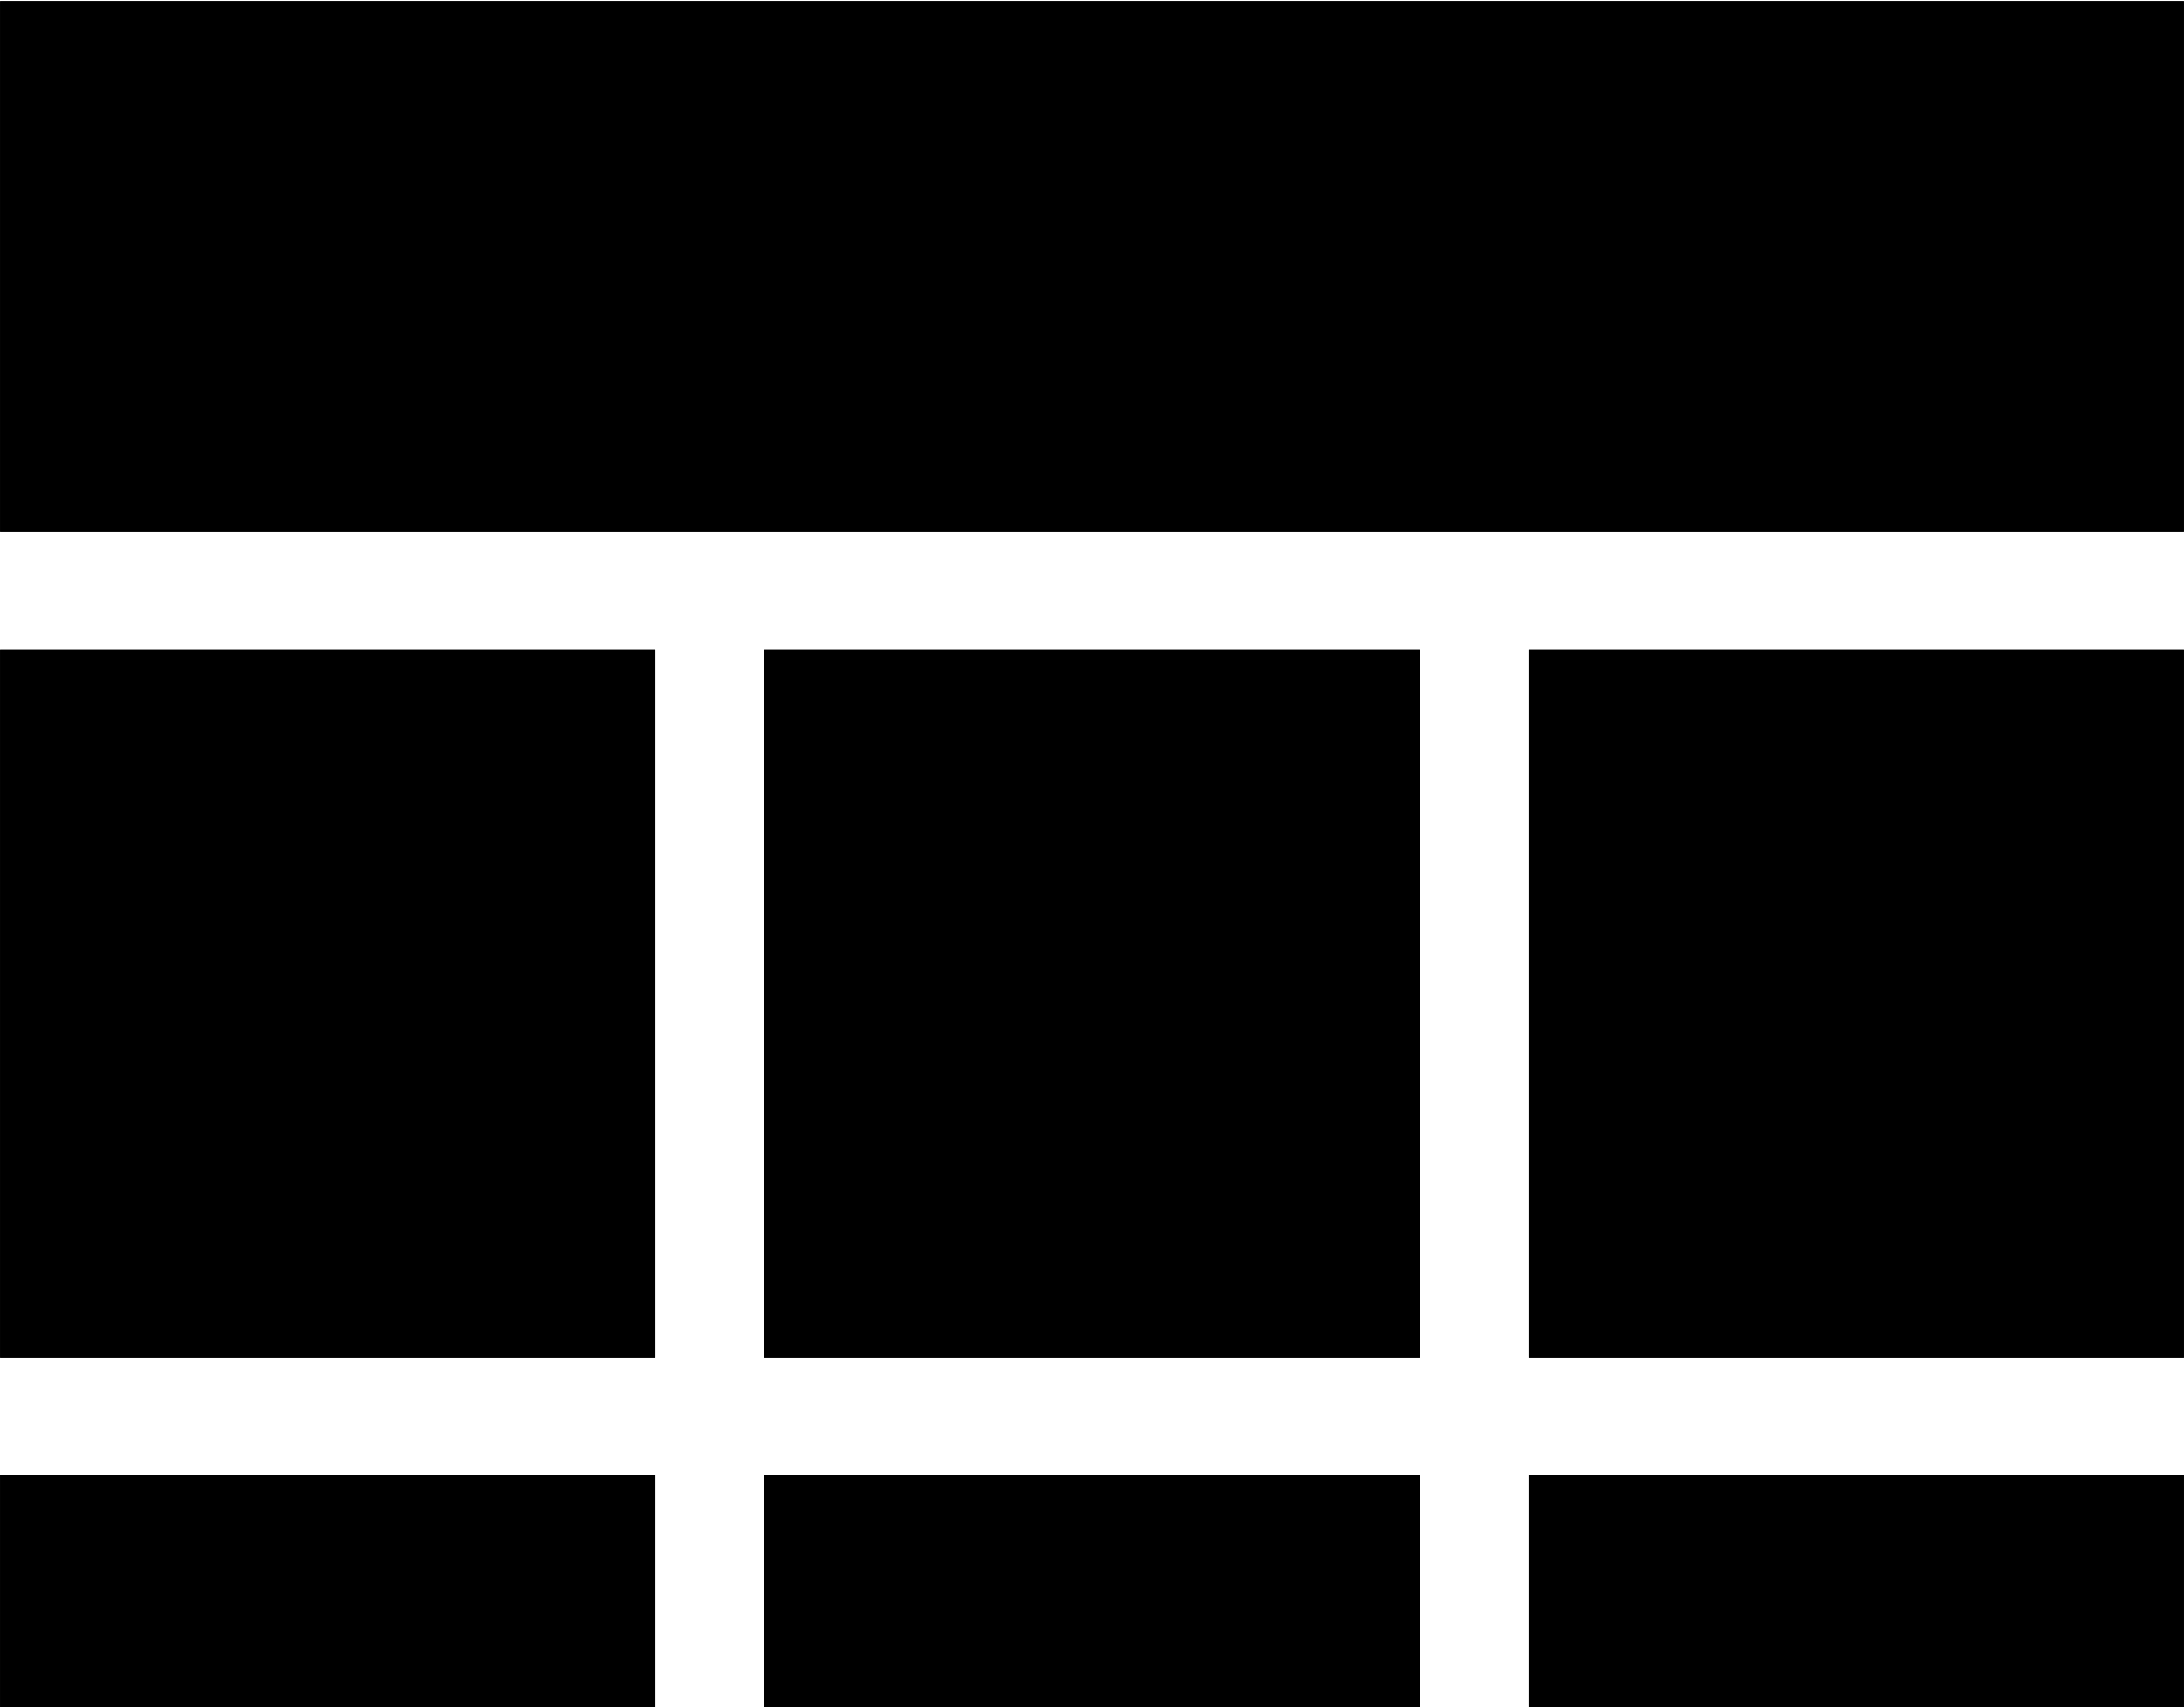
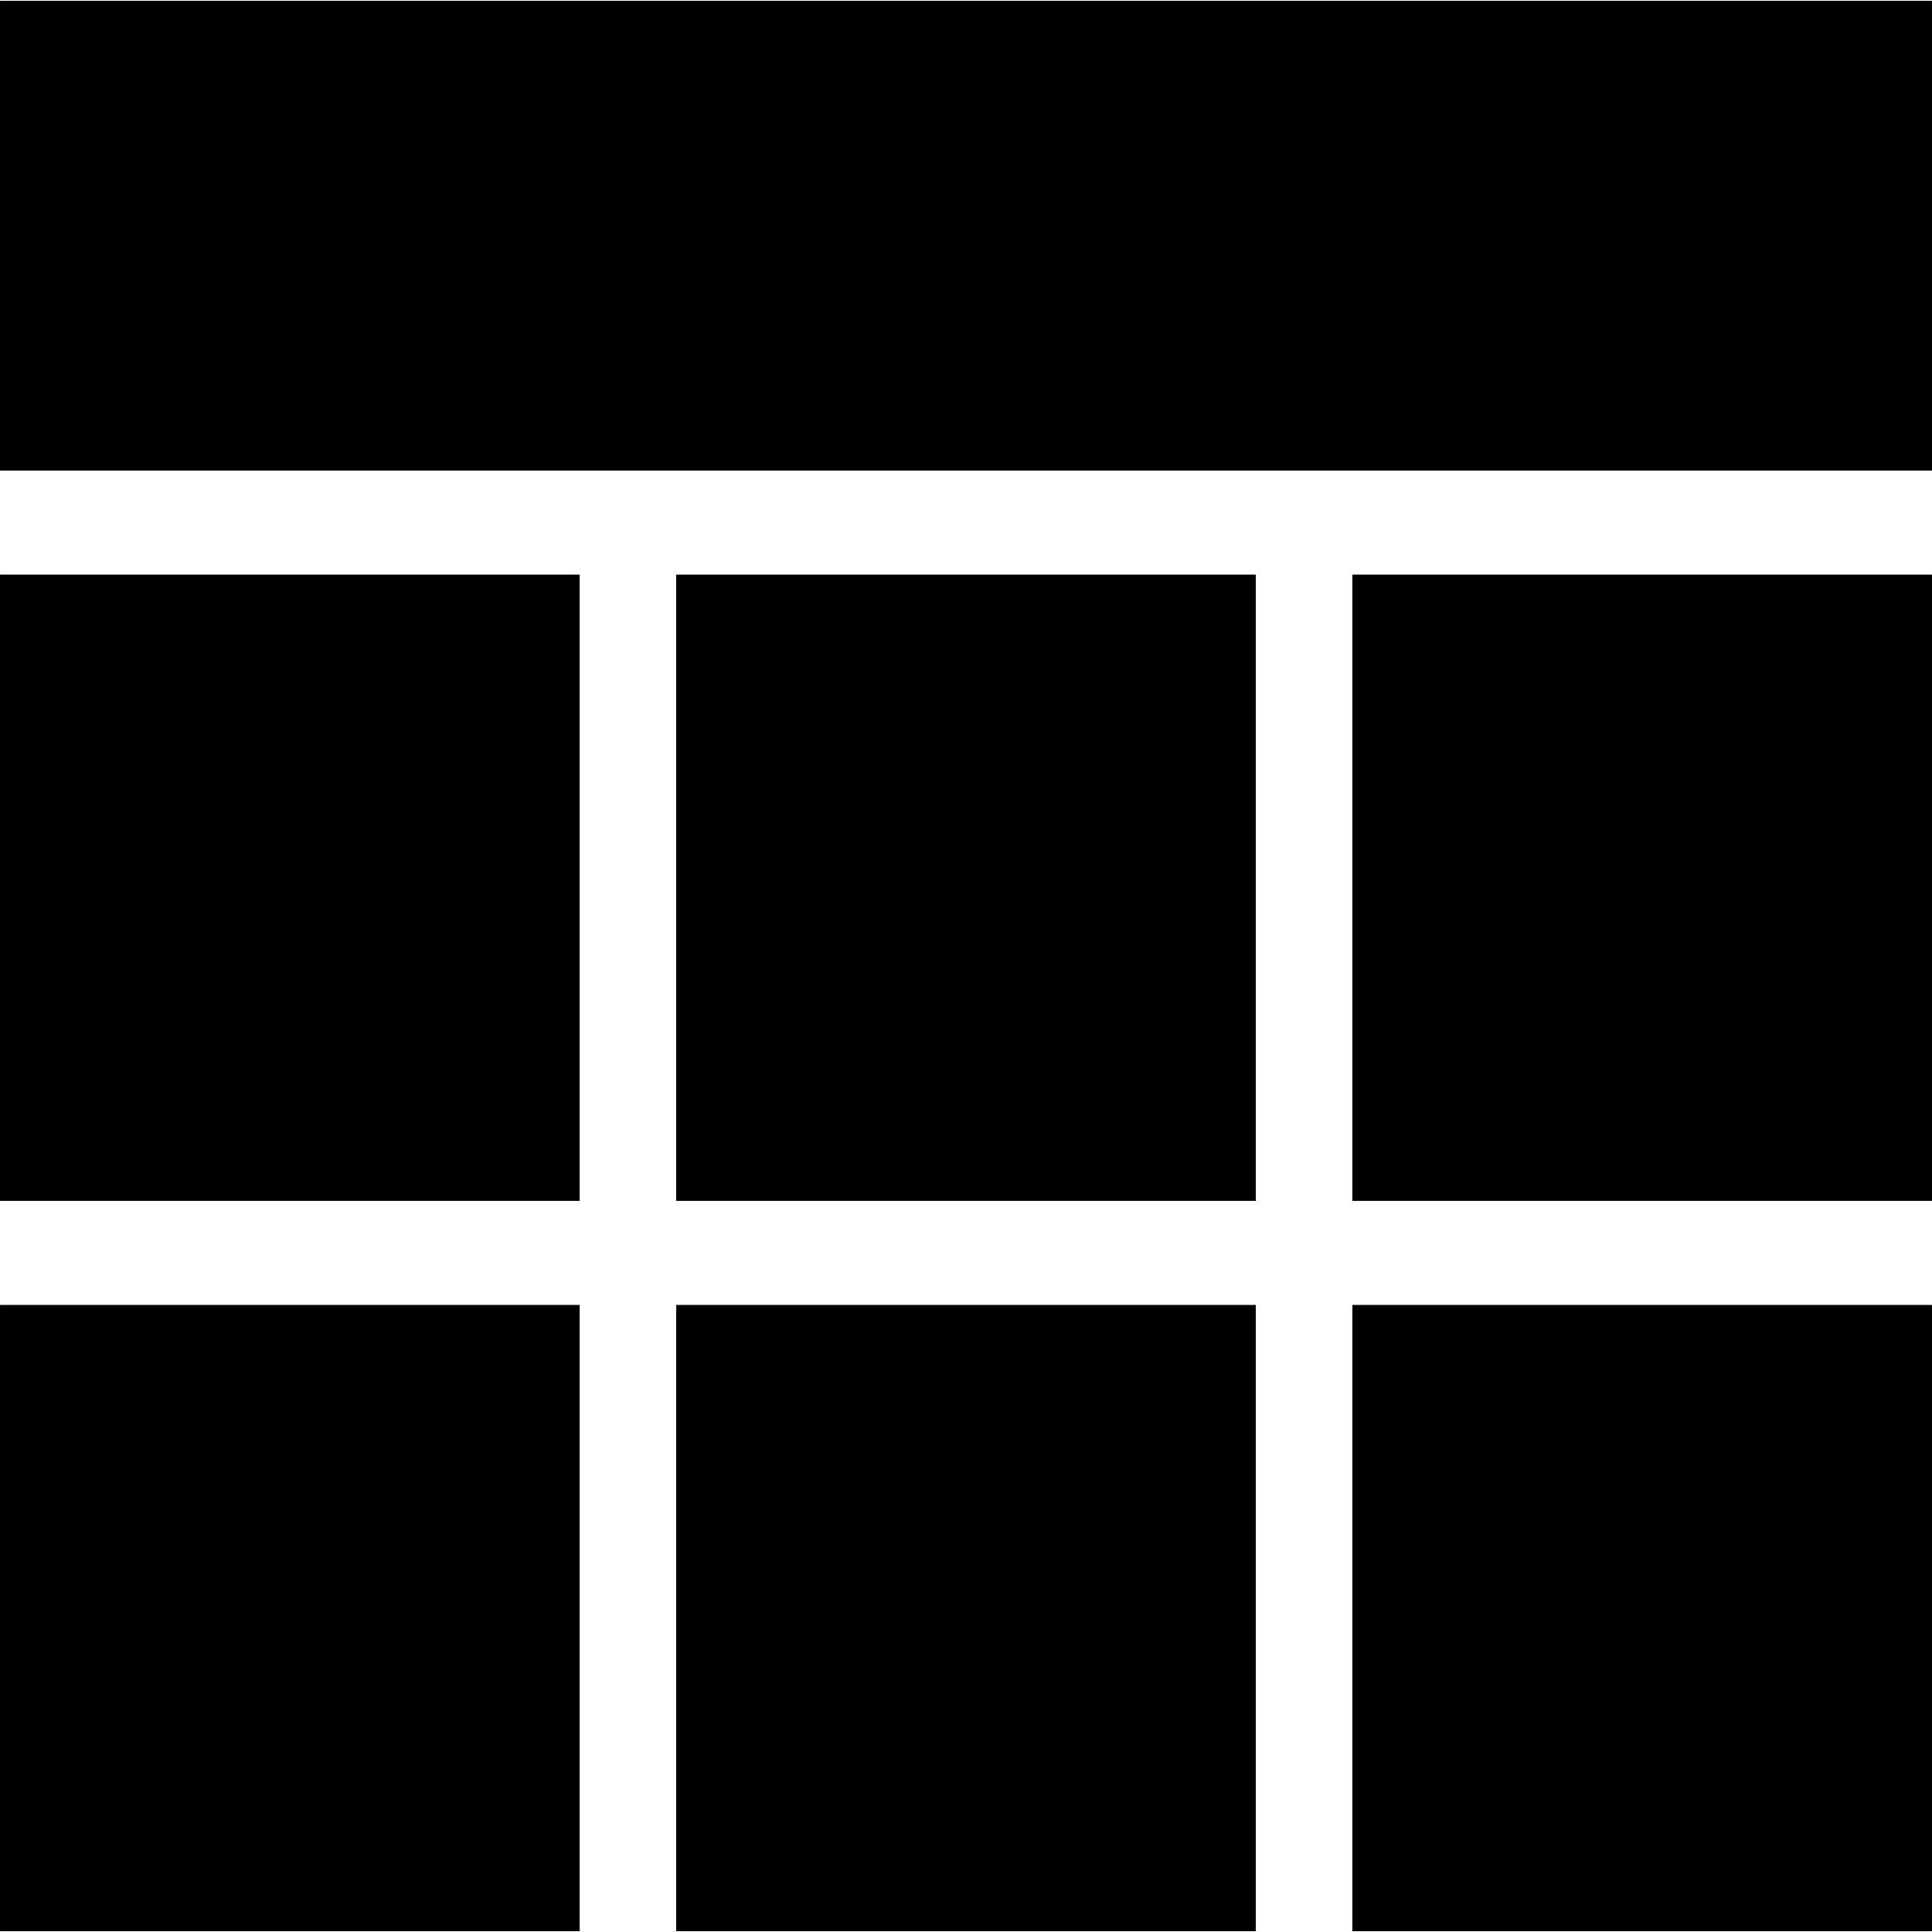
- <svg xmlns="http://www.w3.org/2000/svg" viewBox="0 0 128 100">
-   <path fill="currentColor" d="M.006.064h127.988v31.104H.006V.064zm0 38.016h38.396v41.472H.006V38.08zm0 48.384h38.396v41.472H.006V86.464zM44.802 38.08h38.396v41.472H44.802V38.08zm0 48.384h38.396v41.472H44.802V86.464zM89.598 38.08h38.396v41.472H89.598zm0 48.384h38.396v41.472H89.598z" />
+ <svg xmlns="http://www.w3.org/2000/svg" viewBox="0 0 128 128">
+   <path d="M.006.064h127.988v31.104H.006V.064zm0 38.016h38.396v41.472H.006V38.08zm0 48.384h38.396v41.472H.006V86.464zM44.802 38.08h38.396v41.472H44.802V38.08zm0 48.384h38.396v41.472H44.802V86.464zM89.598 38.08h38.396v41.472H89.598zm0 48.384h38.396v41.472H89.598z" />
  <path d="M.006.064h127.988v31.104H.006V.064zm0 38.016h38.396v41.472H.006V38.08zm0 48.384h38.396v41.472H.006V86.464zM44.802 38.08h38.396v41.472H44.802V38.08zm0 48.384h38.396v41.472H44.802V86.464zM89.598 38.08h38.396v41.472H89.598zm0 48.384h38.396v41.472H89.598z" />
</svg>
